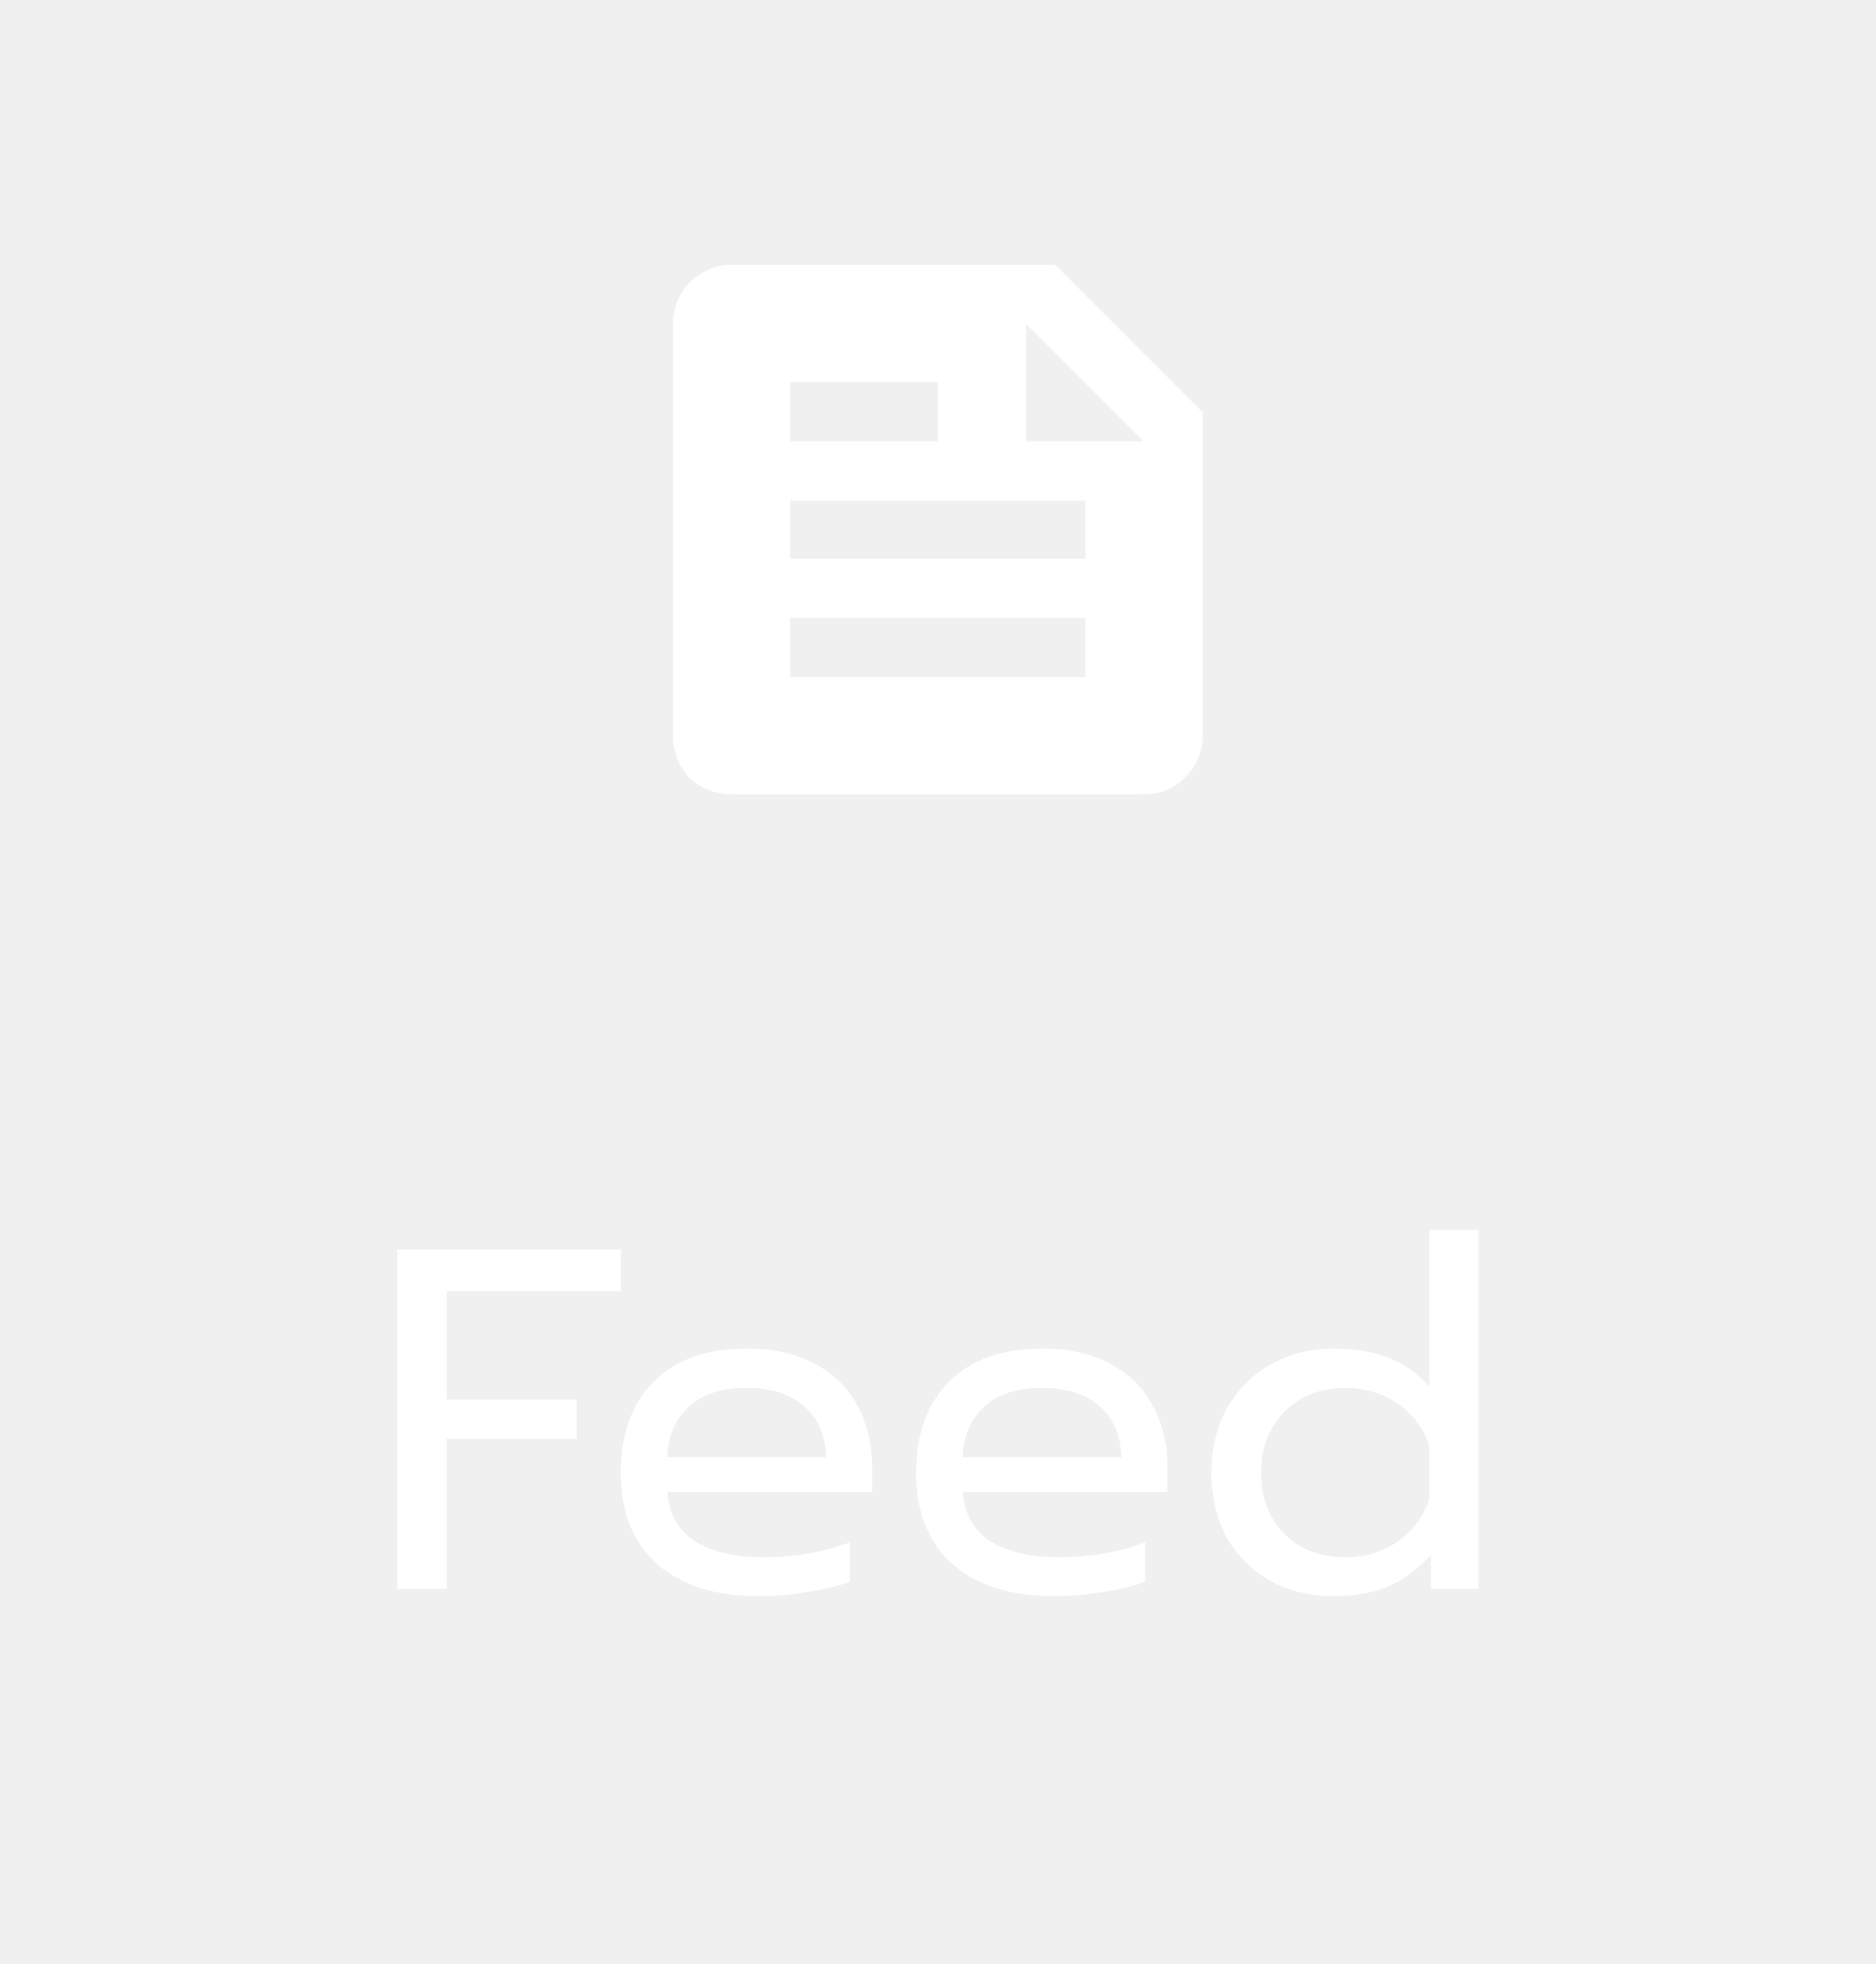
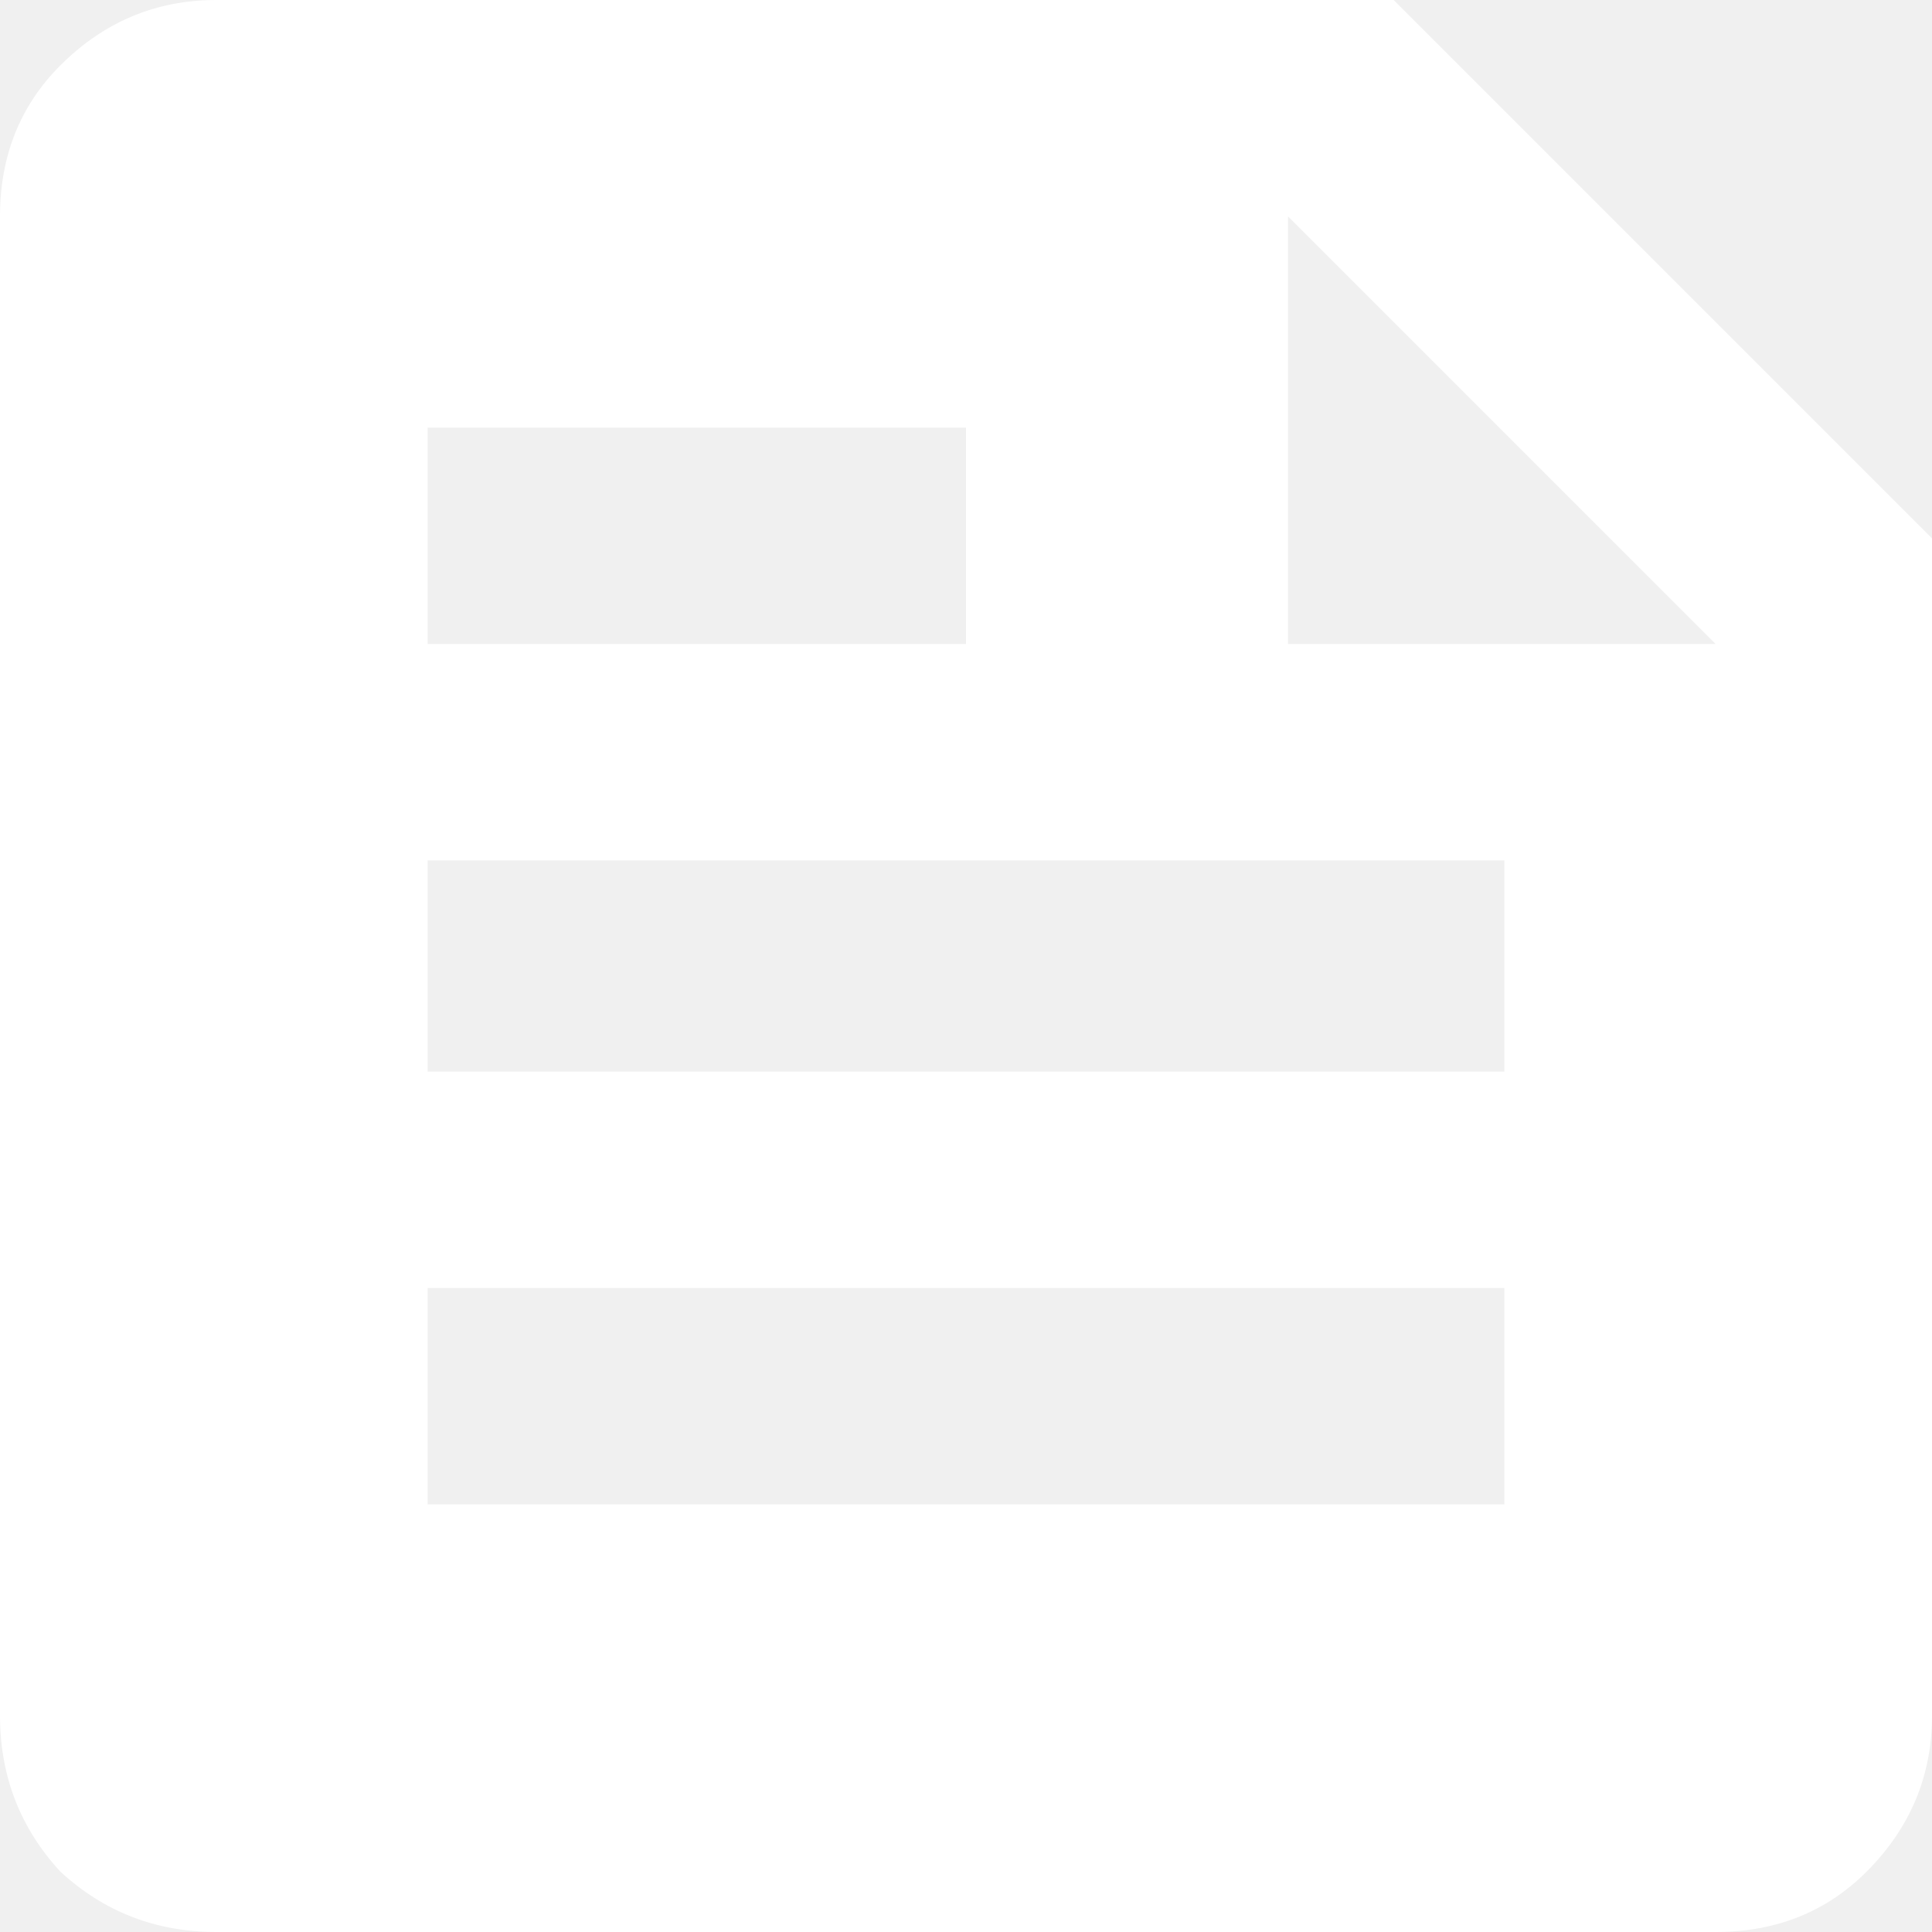
- <svg xmlns="http://www.w3.org/2000/svg" width="85" height="89" viewBox="0 0 85 89" fill="none">
-   <path d="M47.812 12L54.5 18.688V33.312C54.5 34.062 54.229 34.708 53.688 35.25C53.188 35.75 52.562 36 51.812 36H33.188C32.438 36 31.792 35.75 31.25 35.25C30.75 34.708 30.5 34.062 30.5 33.312V14.688C30.5 13.938 30.75 13.312 31.25 12.812C31.792 12.271 32.438 12 33.188 12H47.812ZM35.812 17.312V20H42.5V17.312H35.812ZM49.188 30.688V28H35.812V30.688H49.188ZM49.188 25.312V22.688H35.812V25.312H49.188ZM46.5 20H51.812L46.5 14.688V20Z" fill="white" />
-   <path d="M17.998 56.622H28.14V58.514H20.242V63.42H26.138V65.202H20.242V72H17.998V56.622ZM34.377 72.33C32.426 72.33 30.893 71.846 29.779 70.878C28.679 69.895 28.129 68.517 28.129 66.742C28.129 65.011 28.62 63.64 29.603 62.628C30.6 61.616 32.015 61.11 33.849 61.11C35.066 61.11 36.1 61.345 36.951 61.814C37.801 62.269 38.439 62.907 38.865 63.728C39.305 64.535 39.525 65.459 39.525 66.5V67.6H30.241C30.314 68.597 30.732 69.345 31.495 69.844C32.272 70.328 33.321 70.57 34.641 70.57C35.315 70.57 35.997 70.511 36.687 70.394C37.376 70.262 37.985 70.093 38.513 69.888V71.67C38.043 71.861 37.42 72.015 36.643 72.132C35.88 72.264 35.125 72.33 34.377 72.33ZM37.435 66.038C37.405 65.041 37.075 64.271 36.445 63.728C35.829 63.171 34.949 62.892 33.805 62.892C32.69 62.892 31.825 63.178 31.209 63.75C30.593 64.322 30.27 65.085 30.241 66.038H37.435ZM47.761 72.33C45.811 72.33 44.278 71.846 43.163 70.878C42.063 69.895 41.513 68.517 41.513 66.742C41.513 65.011 42.005 63.64 42.987 62.628C43.985 61.616 45.4 61.11 47.233 61.11C48.451 61.11 49.485 61.345 50.335 61.814C51.186 62.269 51.824 62.907 52.249 63.728C52.689 64.535 52.909 65.459 52.909 66.5V67.6H43.625C43.699 68.597 44.117 69.345 44.879 69.844C45.657 70.328 46.705 70.57 48.025 70.57C48.7 70.57 49.382 70.511 50.071 70.394C50.761 70.262 51.369 70.093 51.897 69.888V71.67C51.428 71.861 50.805 72.015 50.027 72.132C49.265 72.264 48.509 72.33 47.761 72.33ZM50.819 66.038C50.79 65.041 50.46 64.271 49.829 63.728C49.213 63.171 48.333 62.892 47.189 62.892C46.075 62.892 45.209 63.178 44.593 63.75C43.977 64.322 43.655 65.085 43.625 66.038H50.819ZM60.442 72.33C59.386 72.33 58.433 72.103 57.582 71.648C56.746 71.179 56.086 70.526 55.602 69.69C55.133 68.839 54.898 67.857 54.898 66.742C54.898 65.642 55.133 64.667 55.602 63.816C56.086 62.965 56.746 62.305 57.582 61.836C58.433 61.352 59.386 61.11 60.442 61.11C62.349 61.11 63.794 61.689 64.776 62.848V55.742H66.998V72H64.842V70.46C64.255 71.105 63.61 71.582 62.906 71.89C62.217 72.183 61.395 72.33 60.442 72.33ZM60.948 70.57C61.858 70.57 62.65 70.335 63.324 69.866C64.013 69.382 64.498 68.737 64.776 67.93V65.554C64.527 64.747 64.05 64.102 63.346 63.618C62.657 63.134 61.858 62.892 60.948 62.892C60.23 62.892 59.577 63.053 58.99 63.376C58.418 63.699 57.964 64.153 57.626 64.74C57.303 65.327 57.142 65.994 57.142 66.742C57.142 67.49 57.303 68.157 57.626 68.744C57.964 69.331 58.418 69.785 58.99 70.108C59.577 70.416 60.23 70.57 60.948 70.57Z" fill="white" />
+ <svg xmlns="http://www.w3.org/2000/svg" width="24" height="24" viewBox="0 0 24 24" fill="none">
+   <path d="M17.312 0L24 6.688V21.312C24 22.062 23.729 22.708 23.188 23.25C22.688 23.75 22.062 24 21.312 24H2.688C1.938 24 1.292 23.75 0.75 23.25C0.25 22.708 0 22.062 0 21.312V2.688C0 1.938 0.25 1.312 0.75 0.812C1.292 0.271 1.938 0 2.688 0H17.312ZM5.312 5.312V8H12V5.312H5.312ZM18.688 18.688V16H5.312V18.688H18.688ZM18.688 13.312V10.688H5.312V13.312H18.688ZM16 8H21.312L16 2.688V8Z" fill="white" />
</svg>
